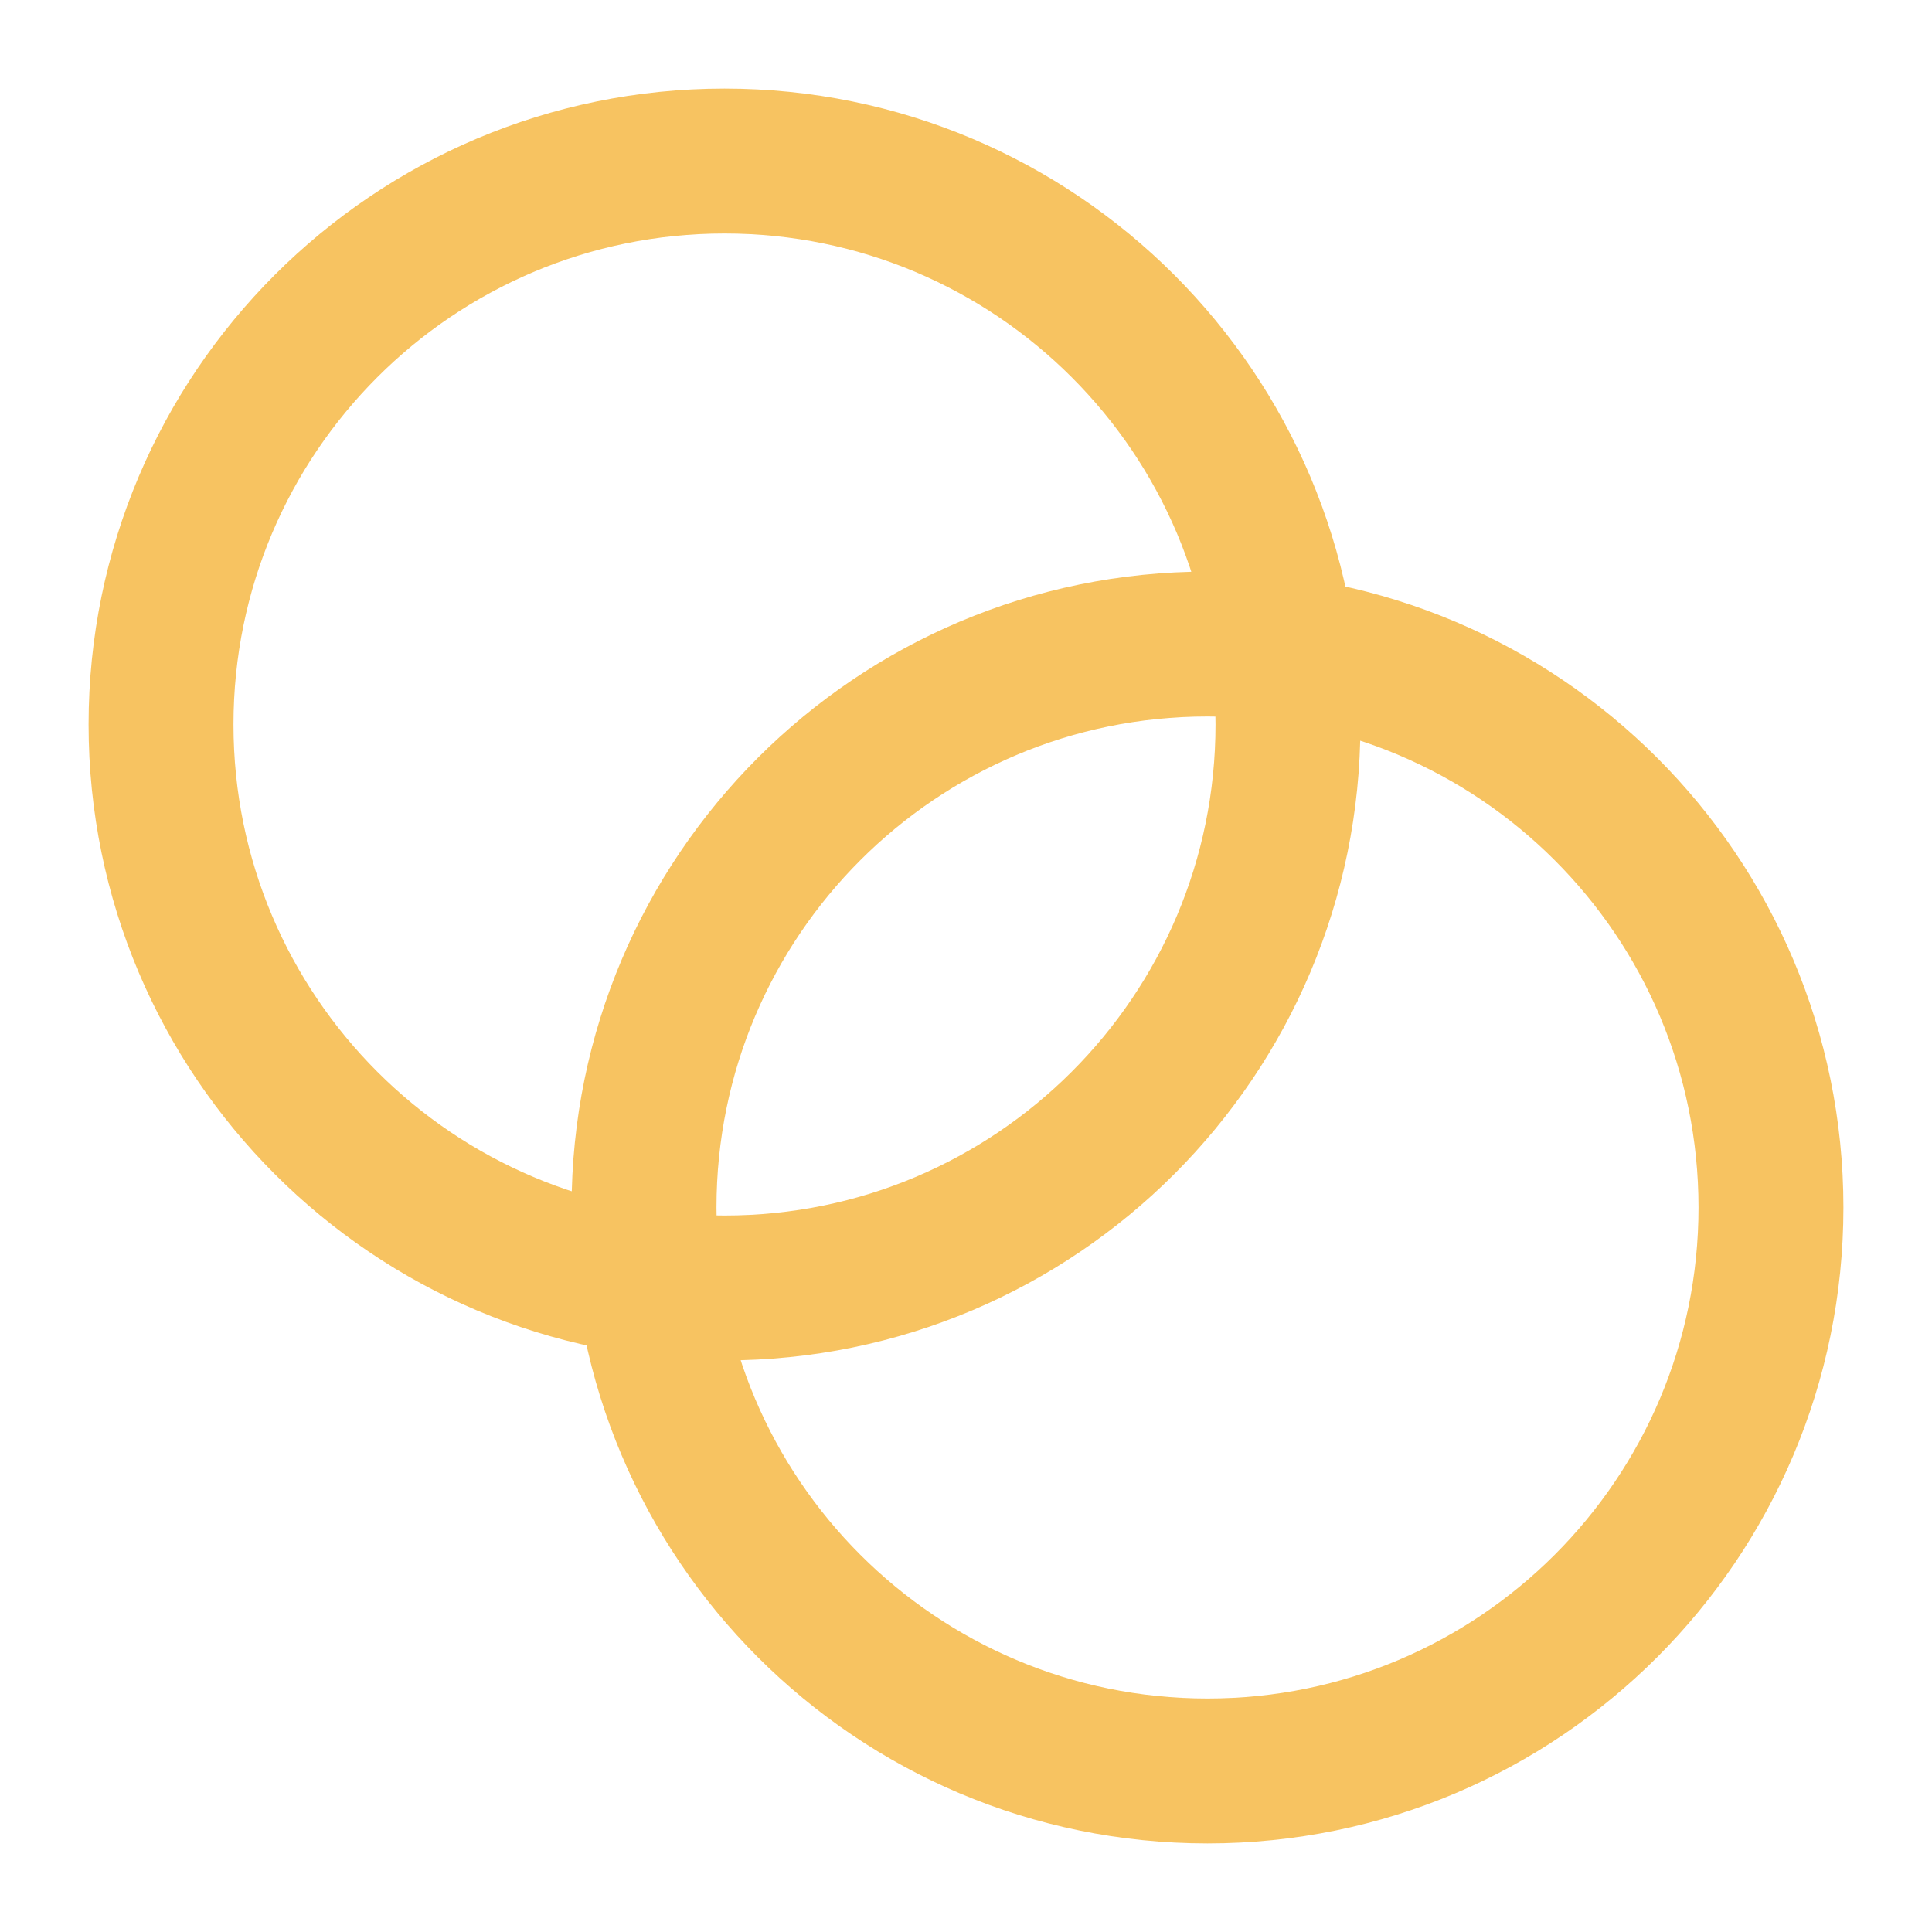
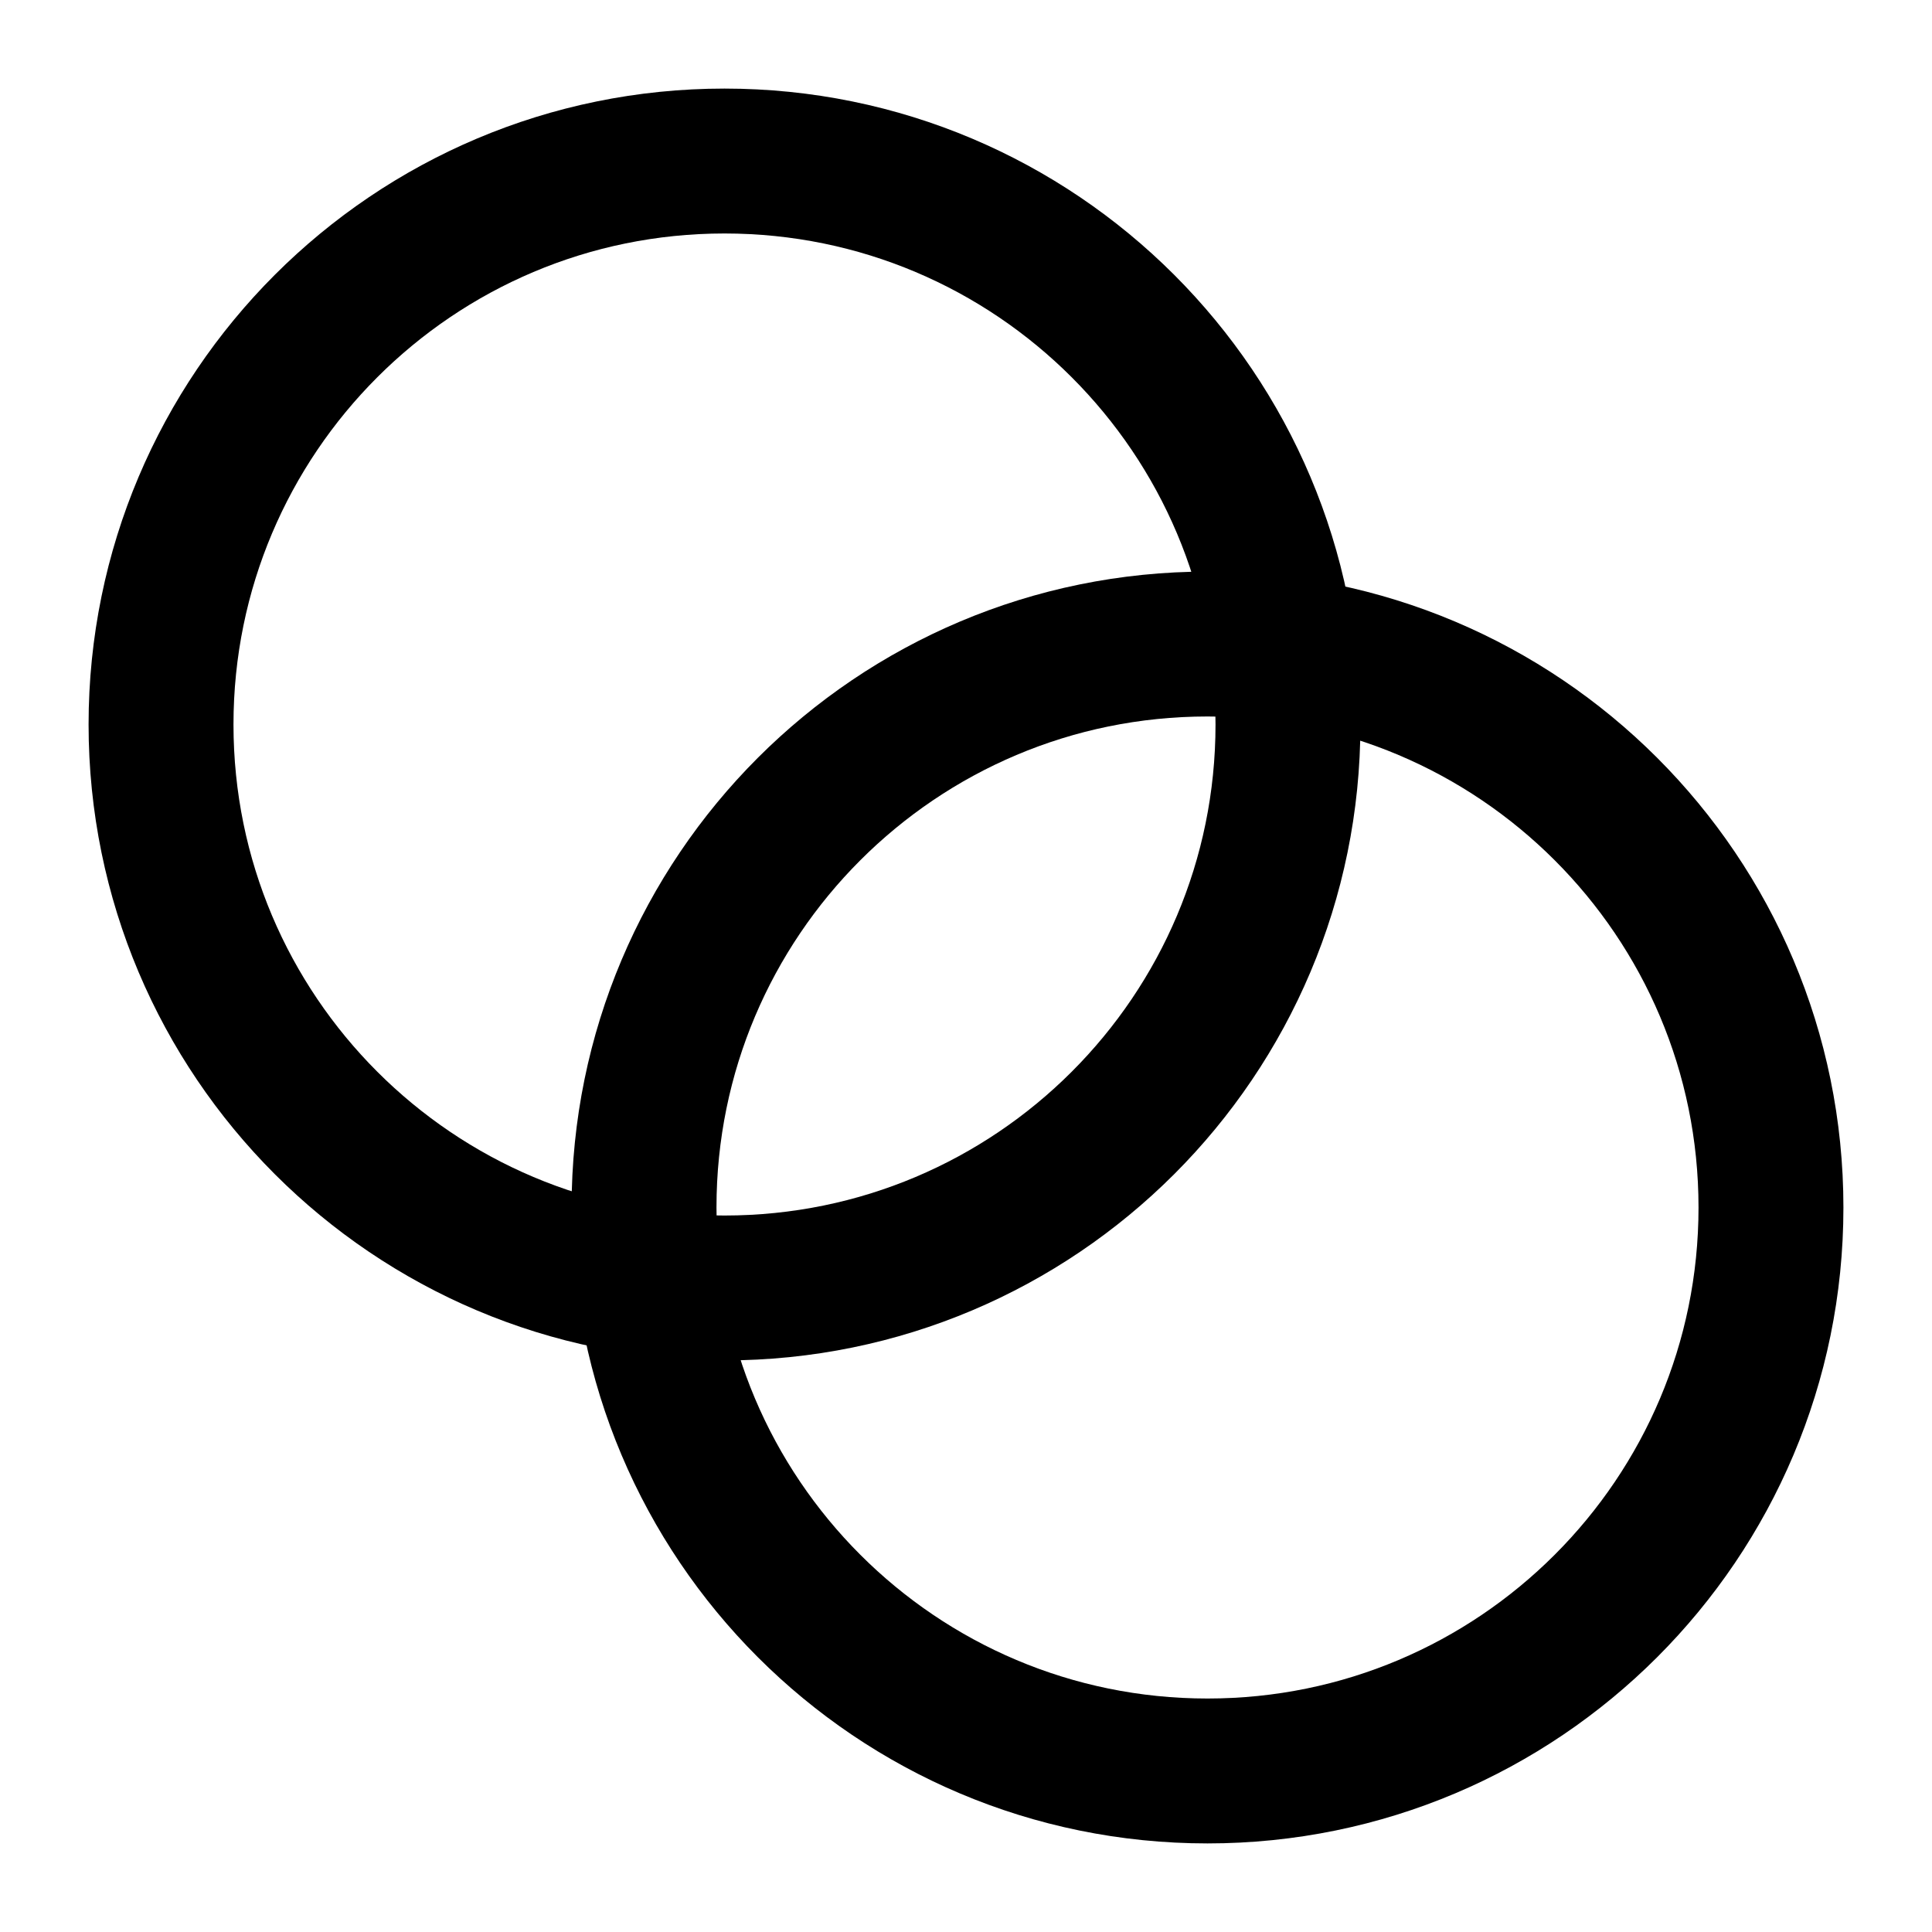
<svg xmlns="http://www.w3.org/2000/svg" viewBox="0 0 20 20" fill="none">
-   <g transform="translate(-228 -201)" stroke="#F7C361" stroke-width="1.5" stroke-linecap="round" stroke-linejoin="round">
+   <g transform="translate(-228 -201)" stroke="currentColor" stroke-width="1.5" stroke-linecap="round" stroke-linejoin="round">
    <path d="M235.5 214.333C238.722 214.333 241.333 211.722 241.333 208.5C241.333 205.278 238.722 202.667 235.5 202.667C232.278 202.667 229.667 205.278 229.667 208.5C229.667 211.722 232.278 214.333 235.5 214.333Z" />
    <path d="M240.5 219.333C243.722 219.333 246.333 216.722 246.333 213.5C246.333 210.278 243.722 207.667 240.5 207.667C237.278 207.667 234.667 210.278 234.667 213.5C234.667 216.722 237.278 219.333 240.5 219.333Z" />
  </g>
</svg>
